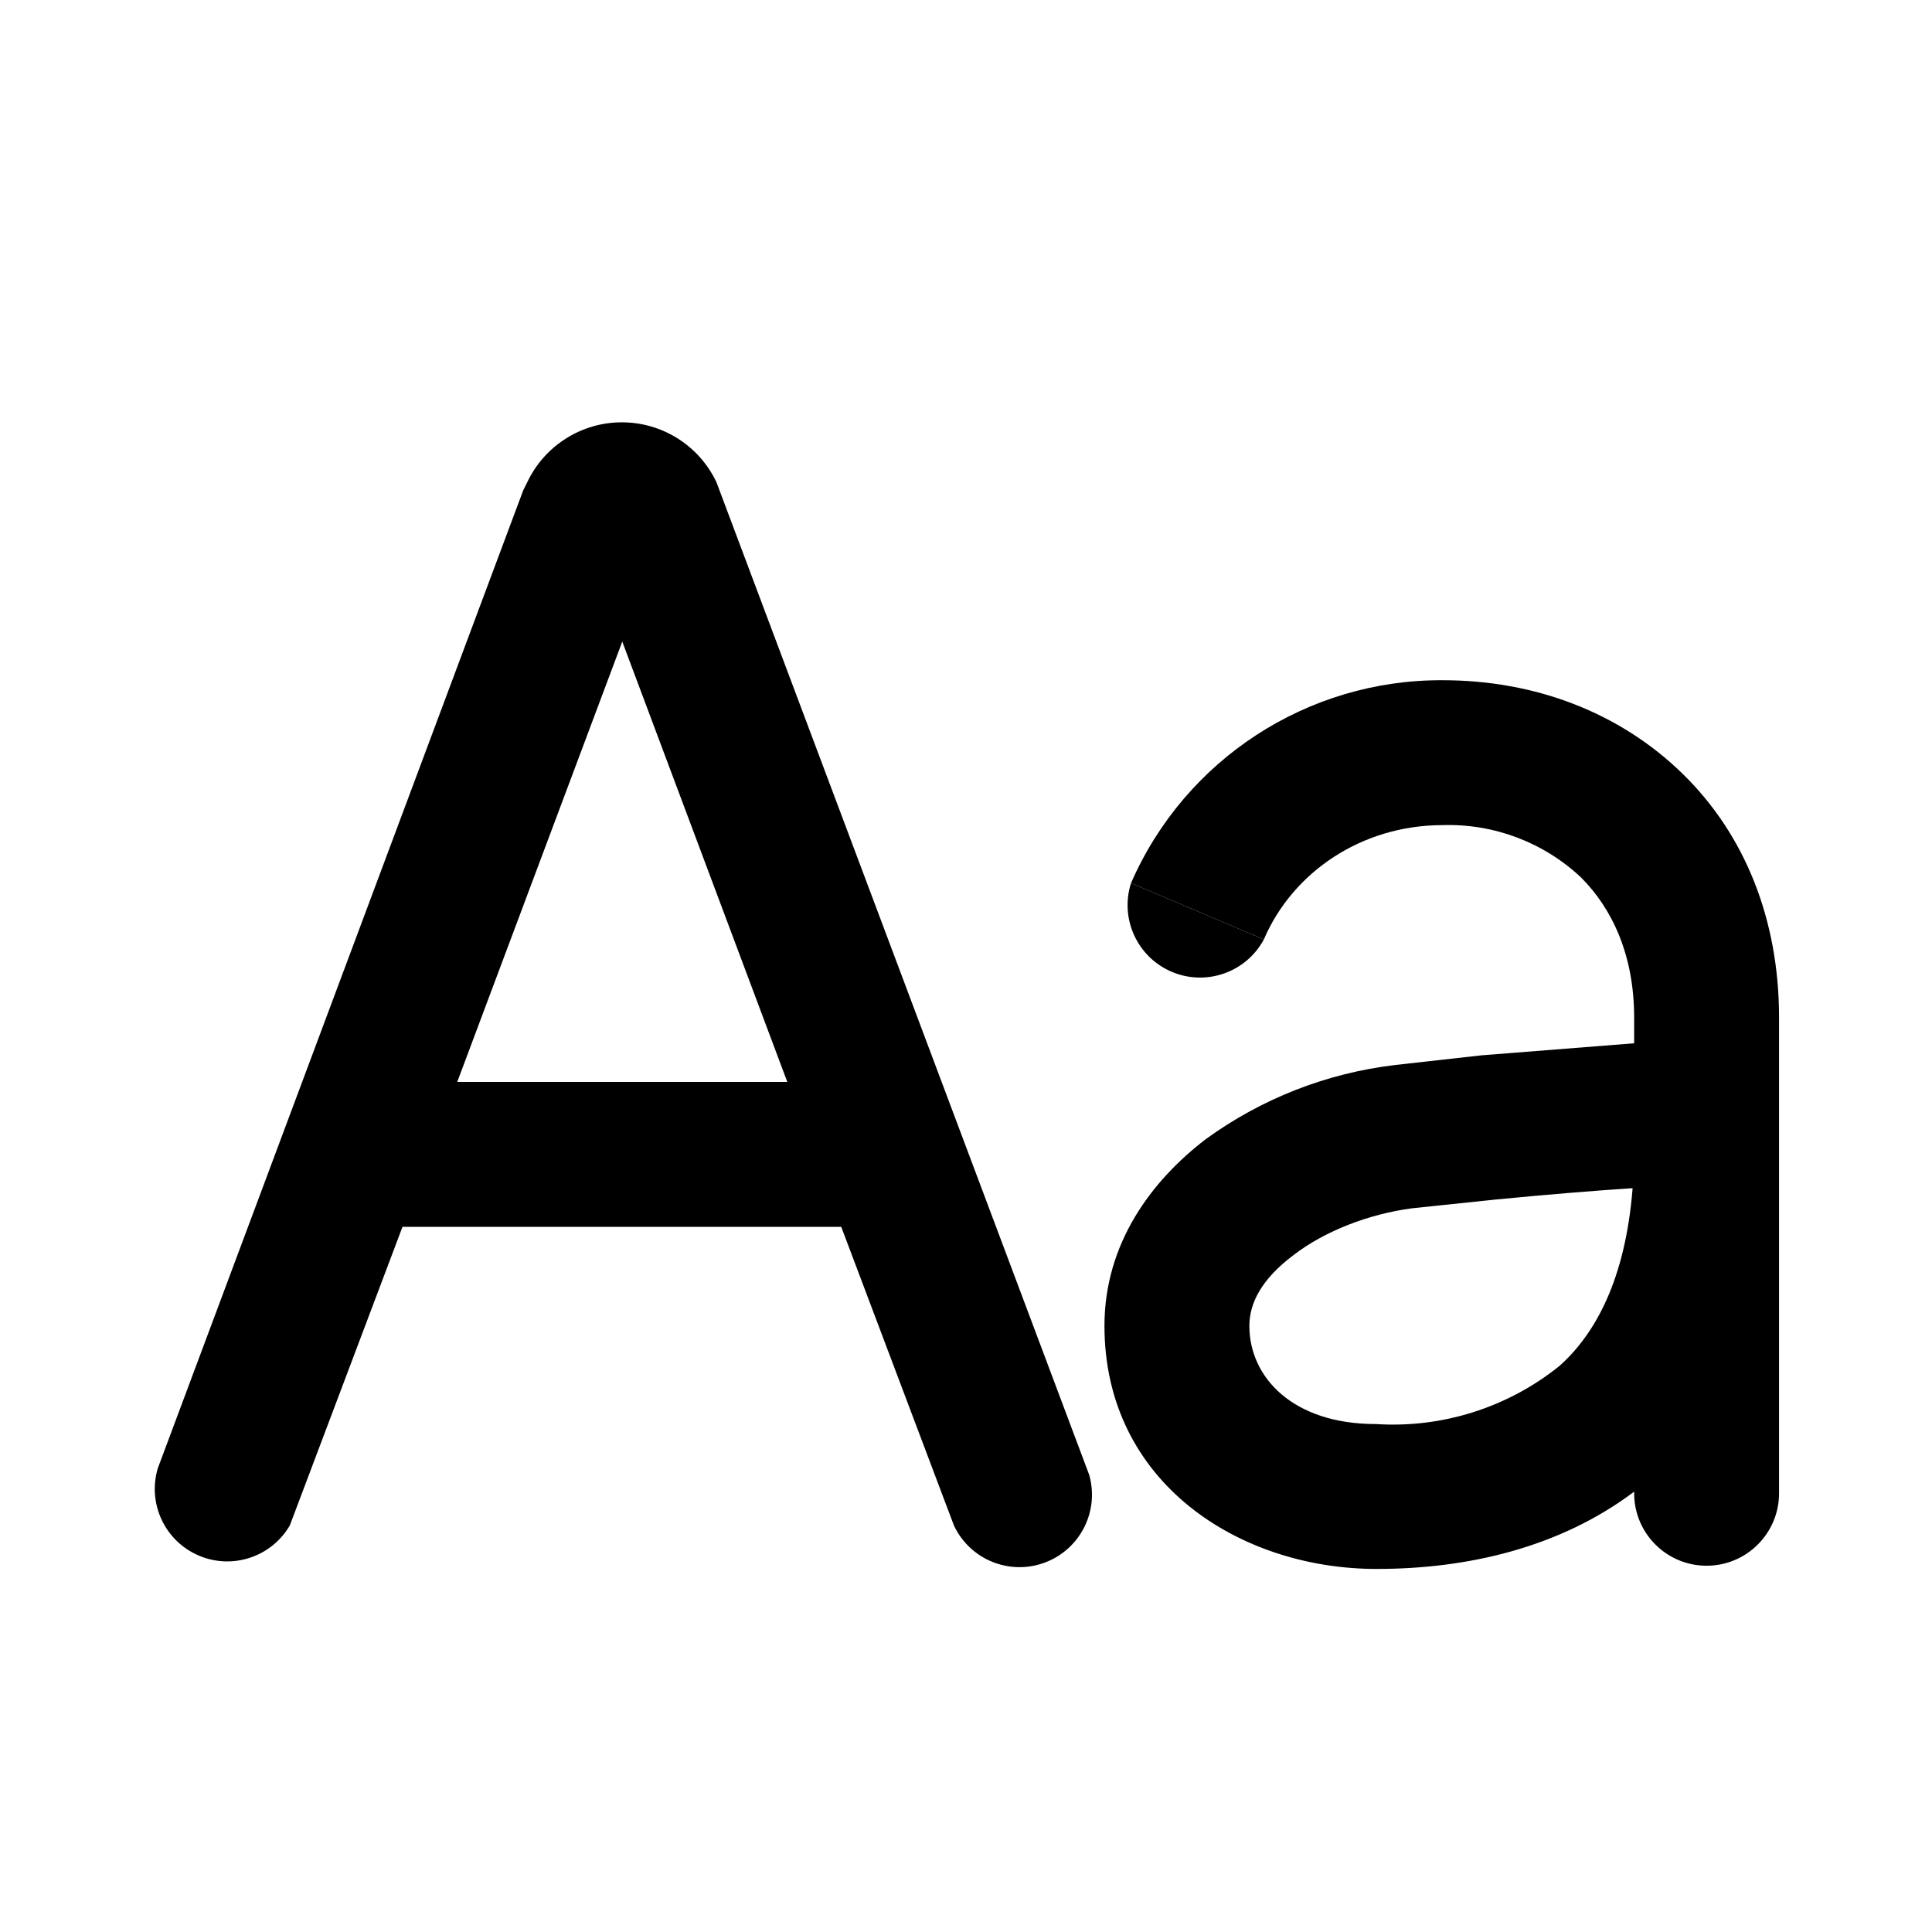
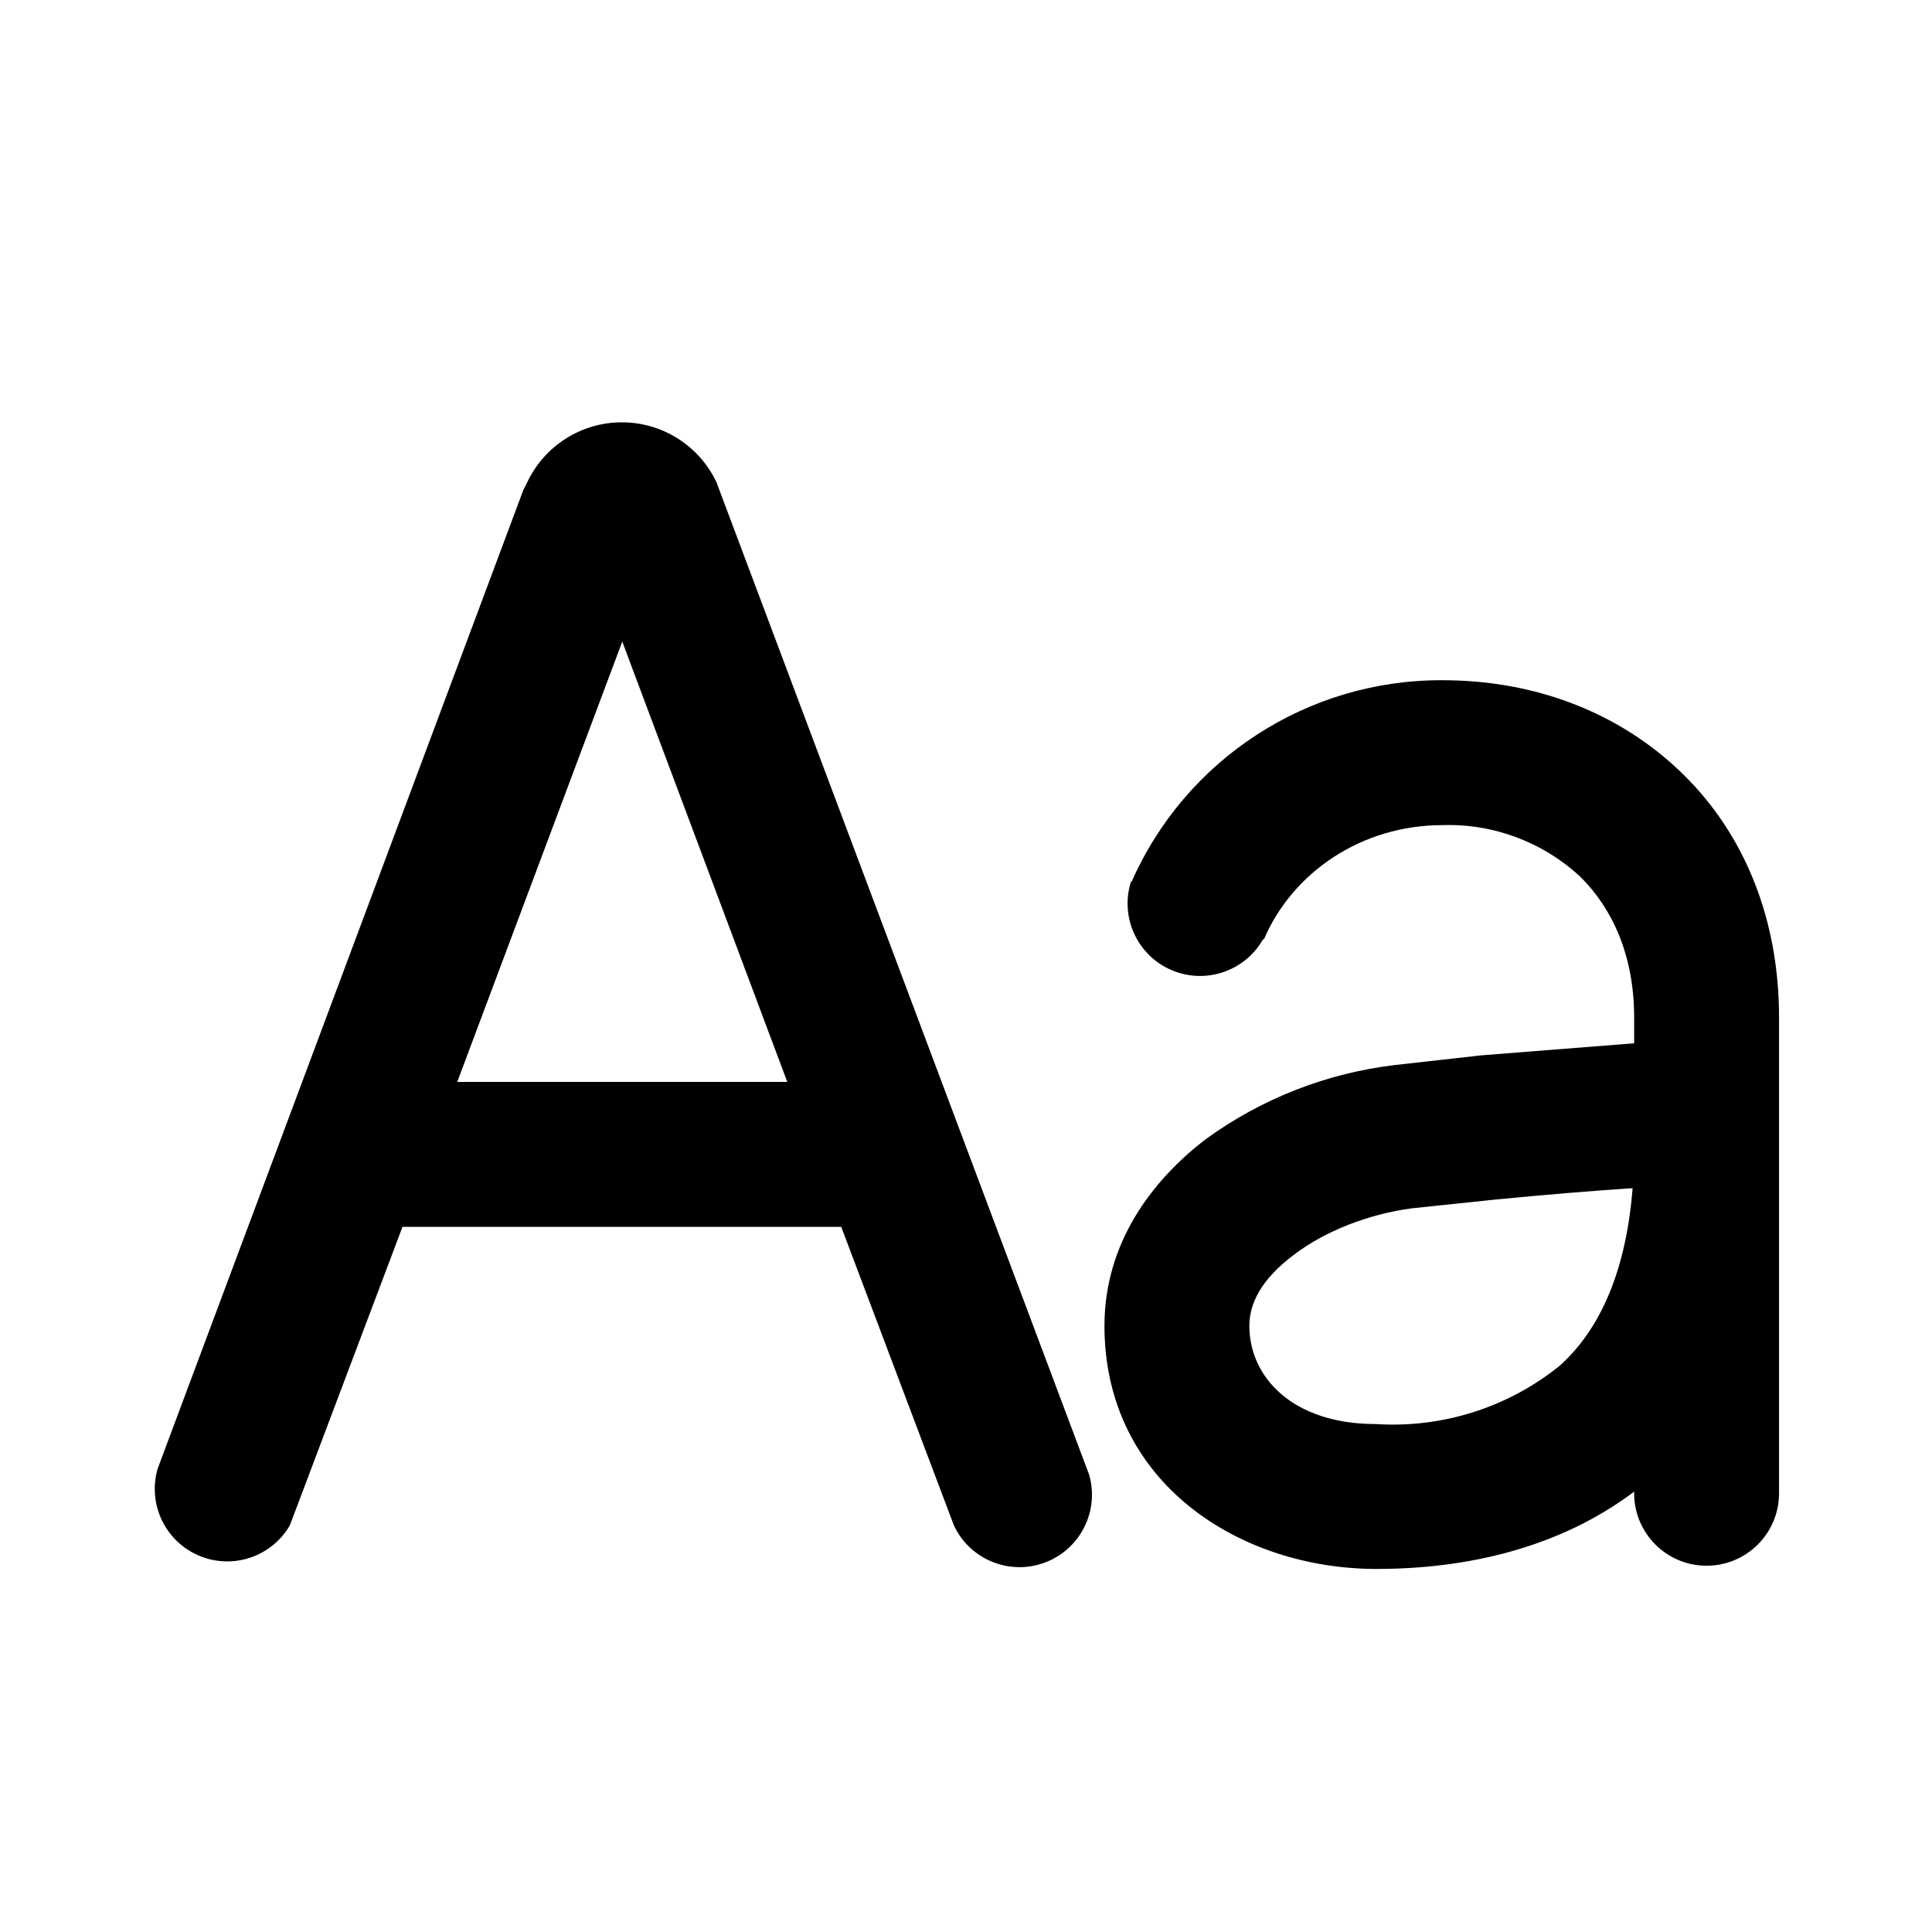
<svg xmlns="http://www.w3.org/2000/svg" viewBox="0 0 24 24" width="24" height="24">
  <path fill-rule="evenodd" d="M17.92 8.45c1.15 0 2.2.4 2.98 1.16s1.2 1.82 1.2 3.03v5.91a.9.9 0 0 1-1.8 0v-.02c-.93.7-2.08.96-3.2.96-1.7 0-3.38-1.07-3.38-3.02 0-1.02.58-1.8 1.26-2.32a5 5 0 0 1 2.35-.92l1.07-.12 1.9-.15v-.32c0-.77-.27-1.35-.66-1.74a2.4 2.4 0 0 0-1.72-.65c-1 0-1.86.58-2.22 1.42l-1.65-.7a4.2 4.2 0 0 1 3.87-2.52m2.36 6.31q-.76.05-1.69.14l-1.05.11c-.53.07-1.08.28-1.47.58-.4.3-.55.6-.55.88 0 .64.54 1.22 1.57 1.22a3.3 3.3 0 0 0 2.28-.72c.45-.4.82-1.08.91-2.2M6.55 5.99A1.3 1.3 0 0 1 8.9 5.99L13.53 18.32A.9 .9 0 0 1 11.85 18.95L10.45 15.24L5 15.24L3.6 18.95A.9 .9 0 0 1 1.96 18.24L6.5 6.09ZM5.68 13.44h4.1L7.73 7.97z" clip-rule="evenodd" />
-   <path d="M15.7 11.67a.9.9 0 0 1-1.65-.7z" />
+   <path d="M15.7 11.65a.9.9 0 0 1-1.65-.7z" />
</svg>
